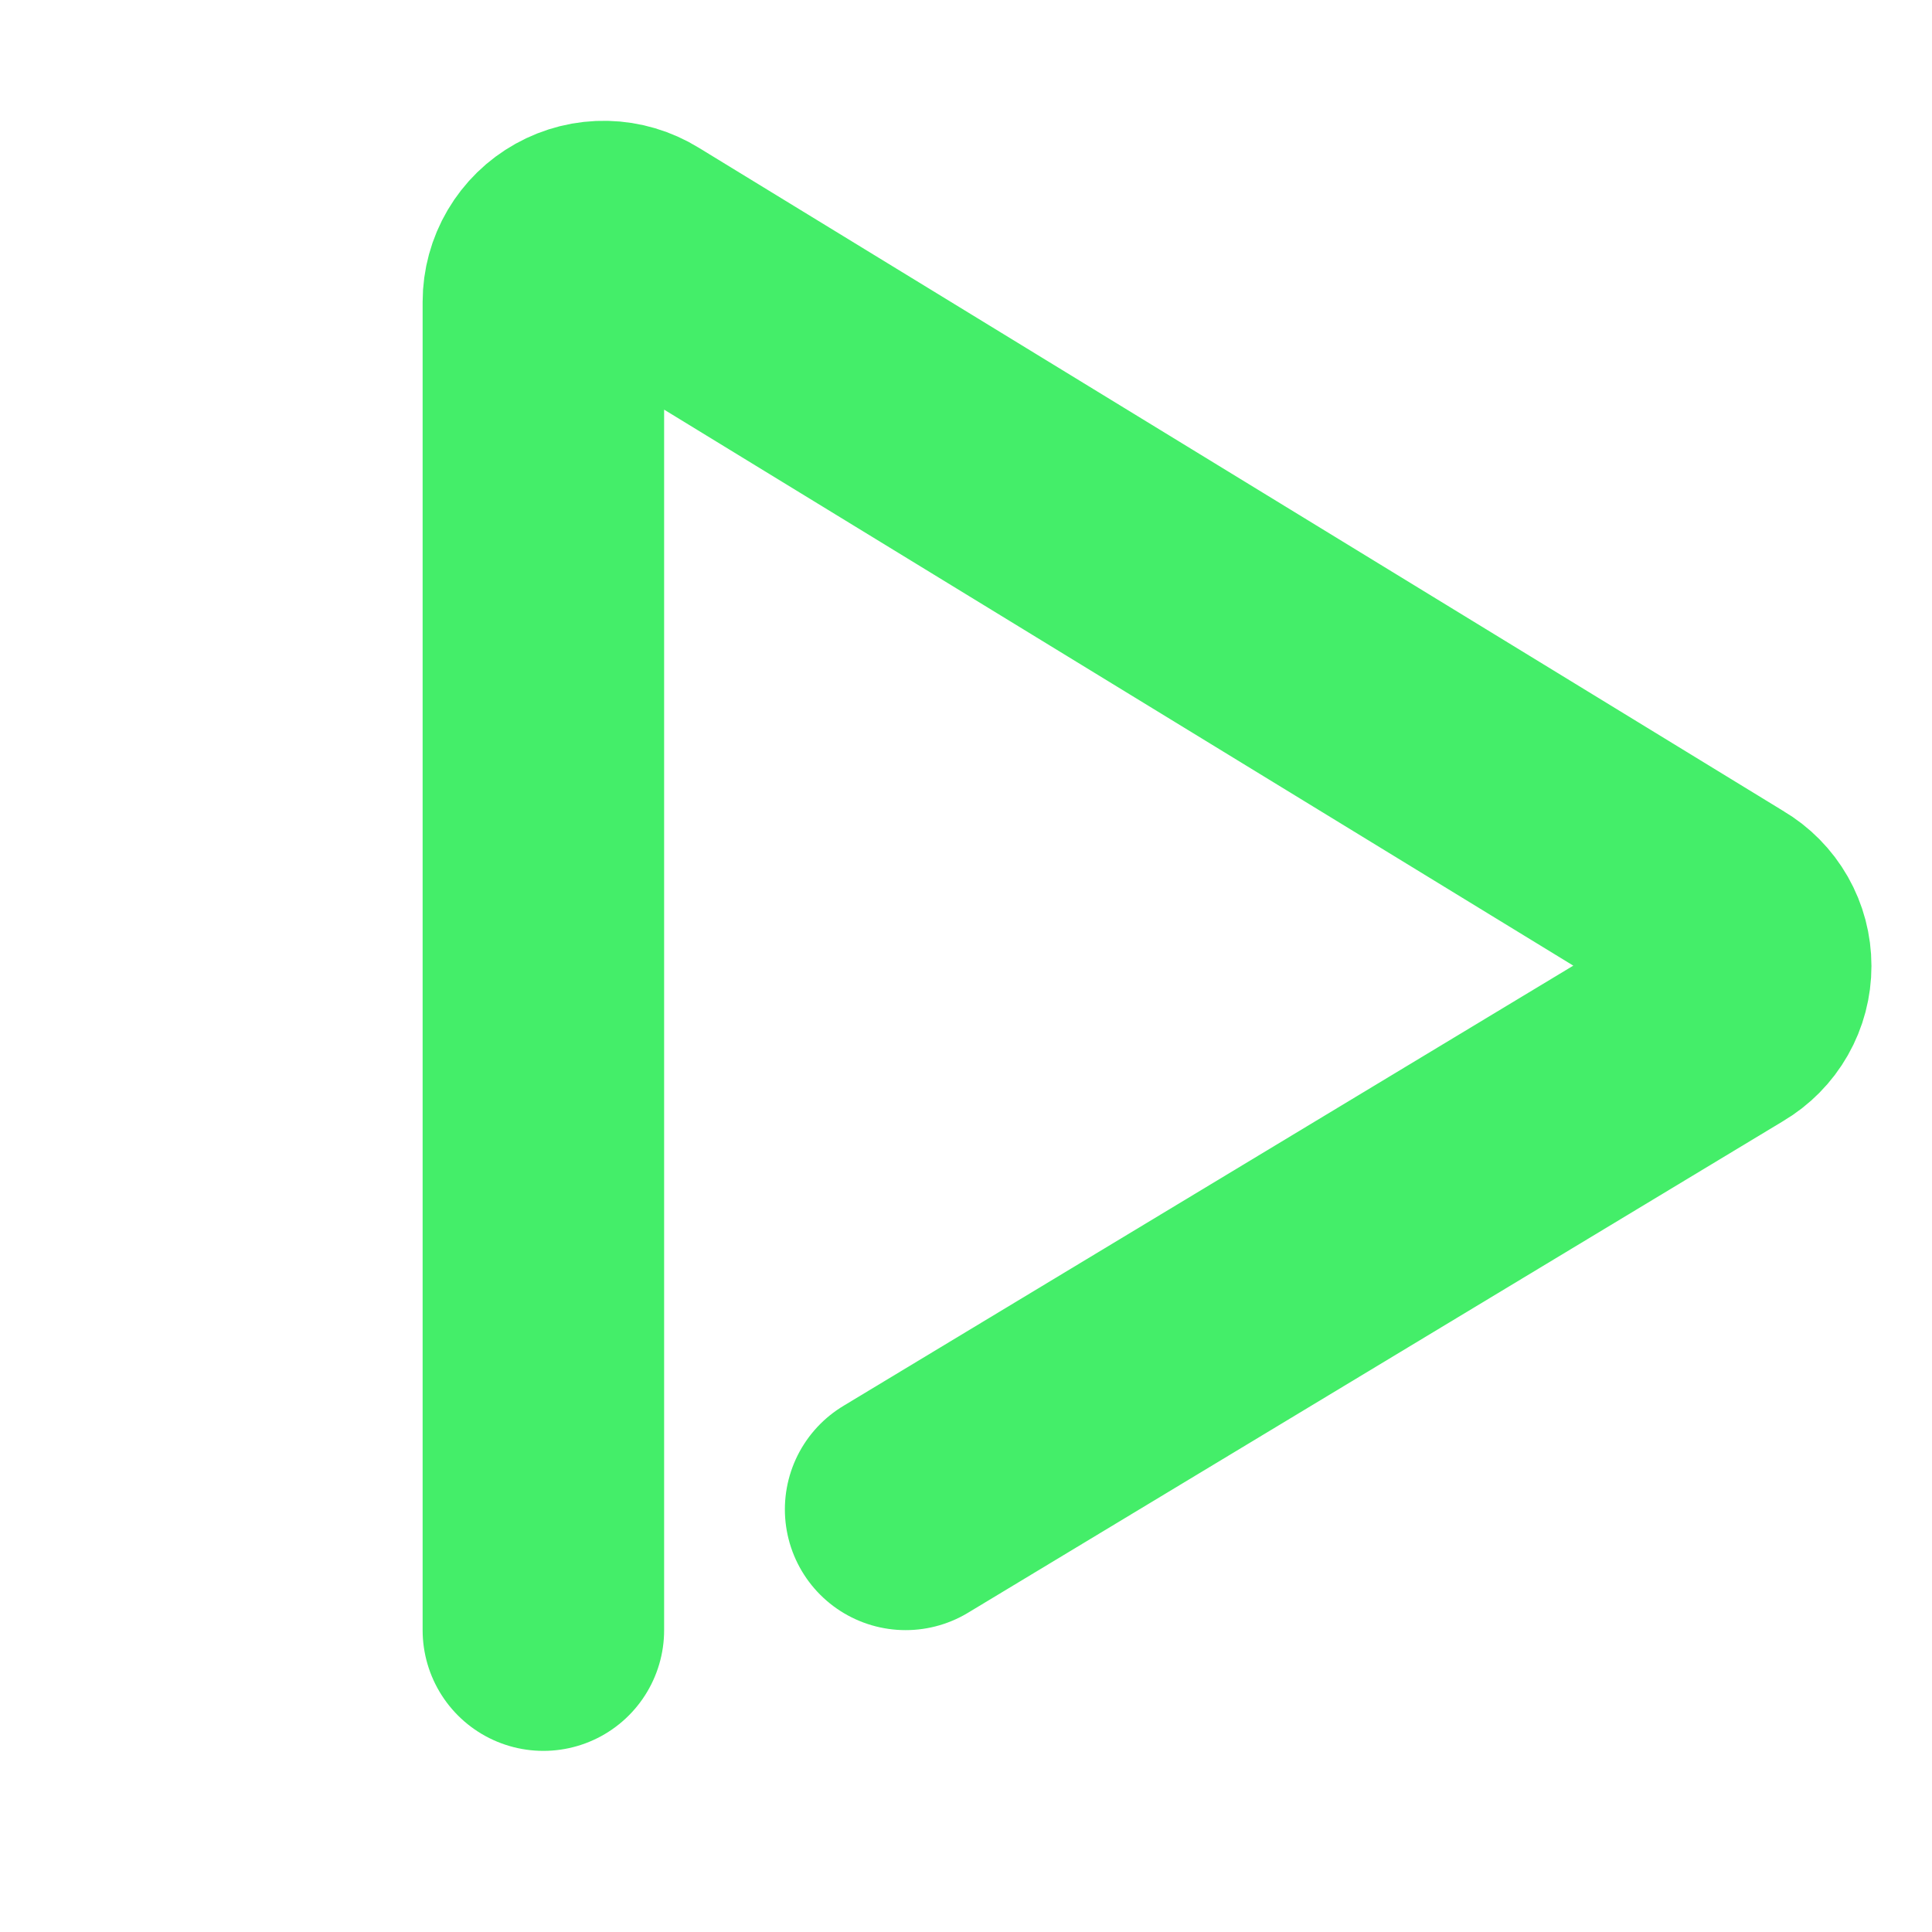
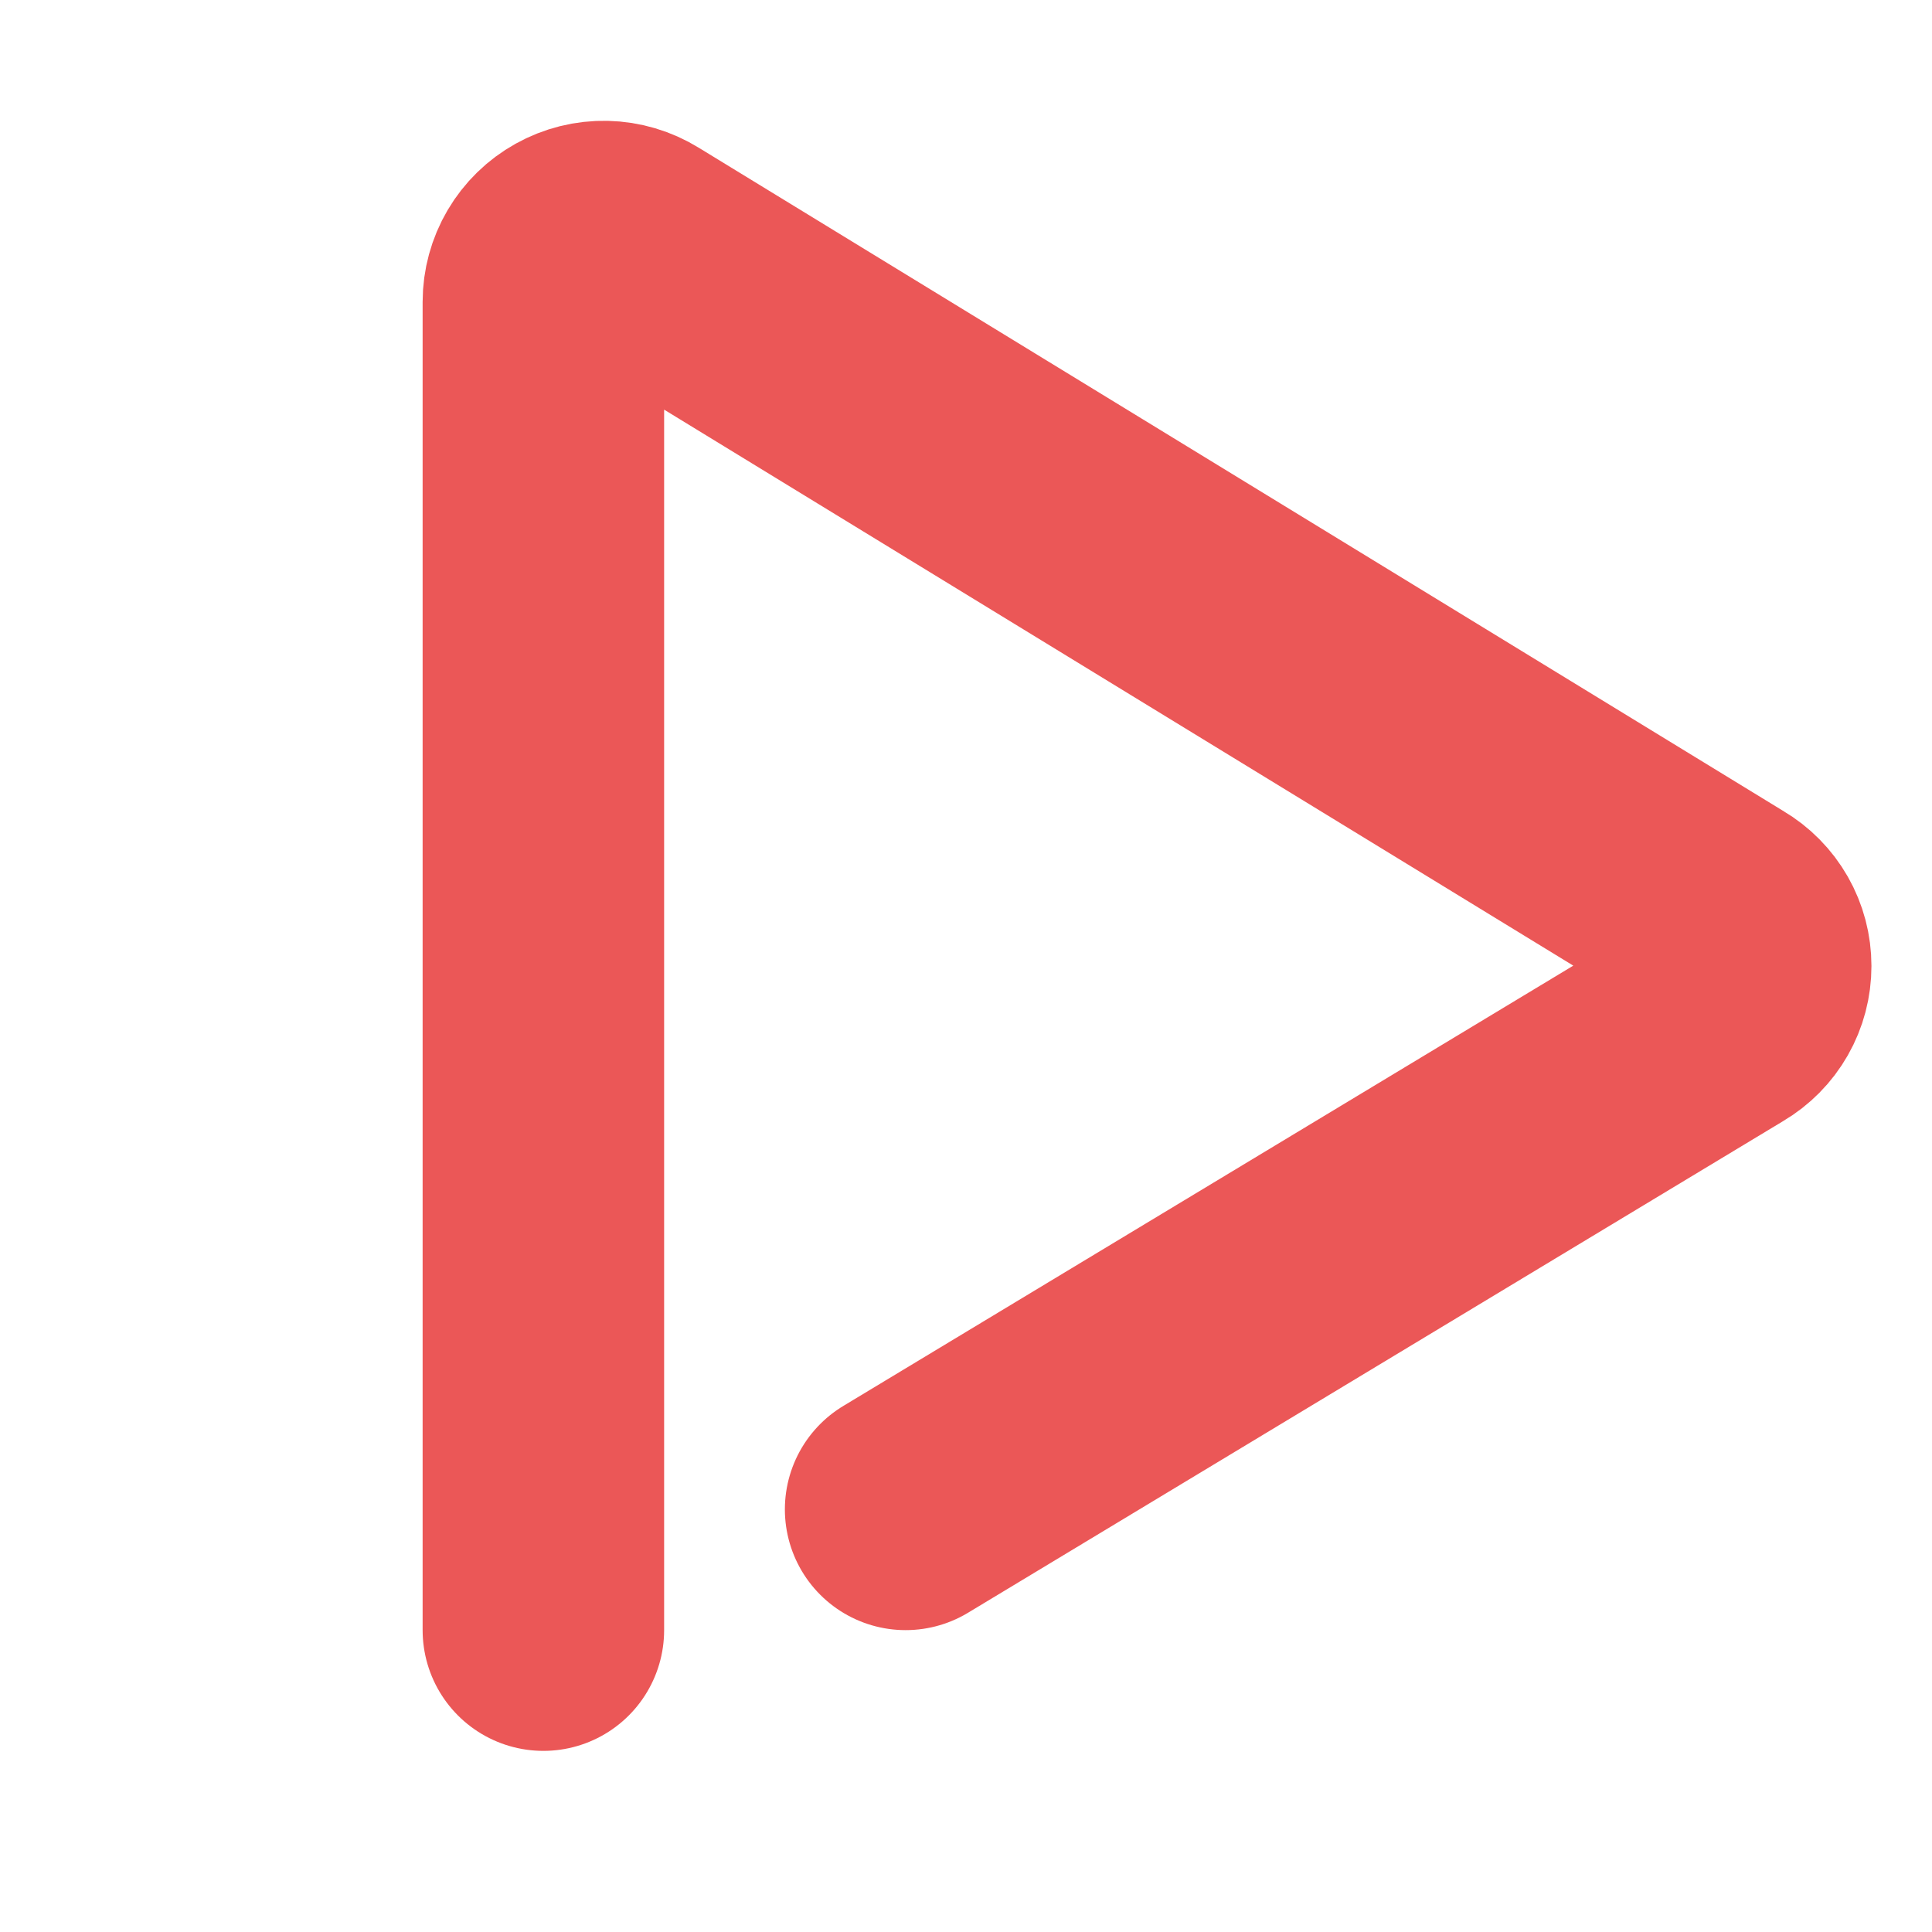
<svg xmlns="http://www.w3.org/2000/svg" width="32" height="32" viewBox="0 0 32 32" fill="none">
-   <path d="M9 27V5C9 4.822 9.048 4.647 9.138 4.494C9.228 4.341 9.358 4.214 9.513 4.128C9.669 4.041 9.844 3.997 10.022 4.001C10.2 4.005 10.374 4.057 10.525 4.15L28.512 15.15C28.66 15.237 28.783 15.362 28.868 15.511C28.953 15.66 28.997 15.828 28.997 16C28.997 16.172 28.953 16.34 28.868 16.489C28.783 16.638 28.66 16.763 28.512 16.85L15 25" stroke="#44EE69" stroke-width="4" stroke-linecap="round" stroke-linejoin="round" />
+   <path d="M9 27V5C9 4.822 9.048 4.647 9.138 4.494C9.228 4.341 9.358 4.214 9.513 4.128C9.669 4.041 9.844 3.997 10.022 4.001C10.2 4.005 10.374 4.057 10.525 4.15L28.512 15.15C28.66 15.237 28.783 15.362 28.868 15.511C28.953 15.66 28.997 15.828 28.997 16C28.997 16.172 28.953 16.34 28.868 16.489C28.783 16.638 28.66 16.763 28.512 16.85L15 25" stroke="#EB5757" stroke-width="4" stroke-linecap="round" stroke-linejoin="round" />
</svg>
